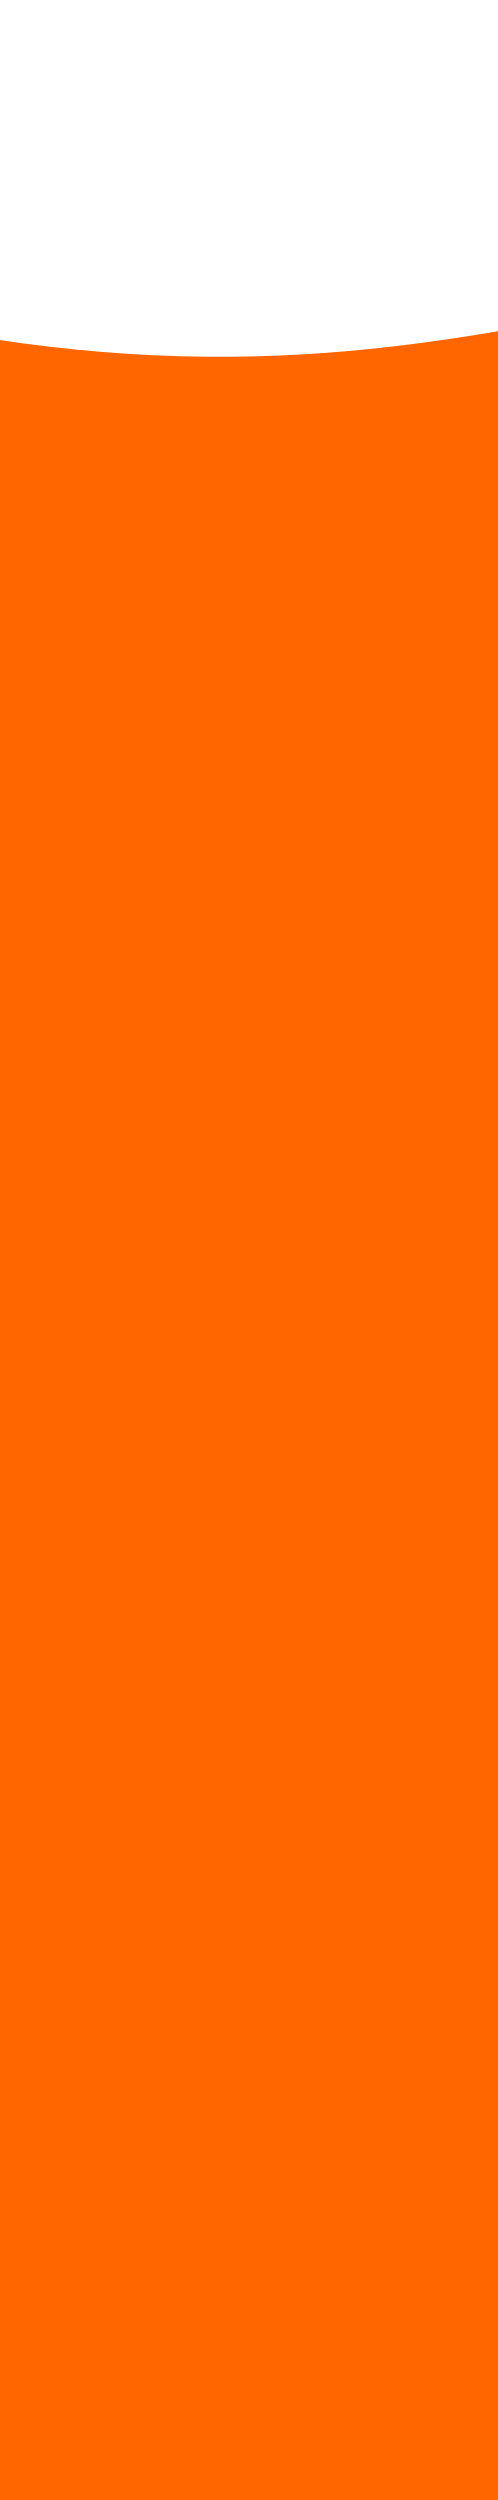
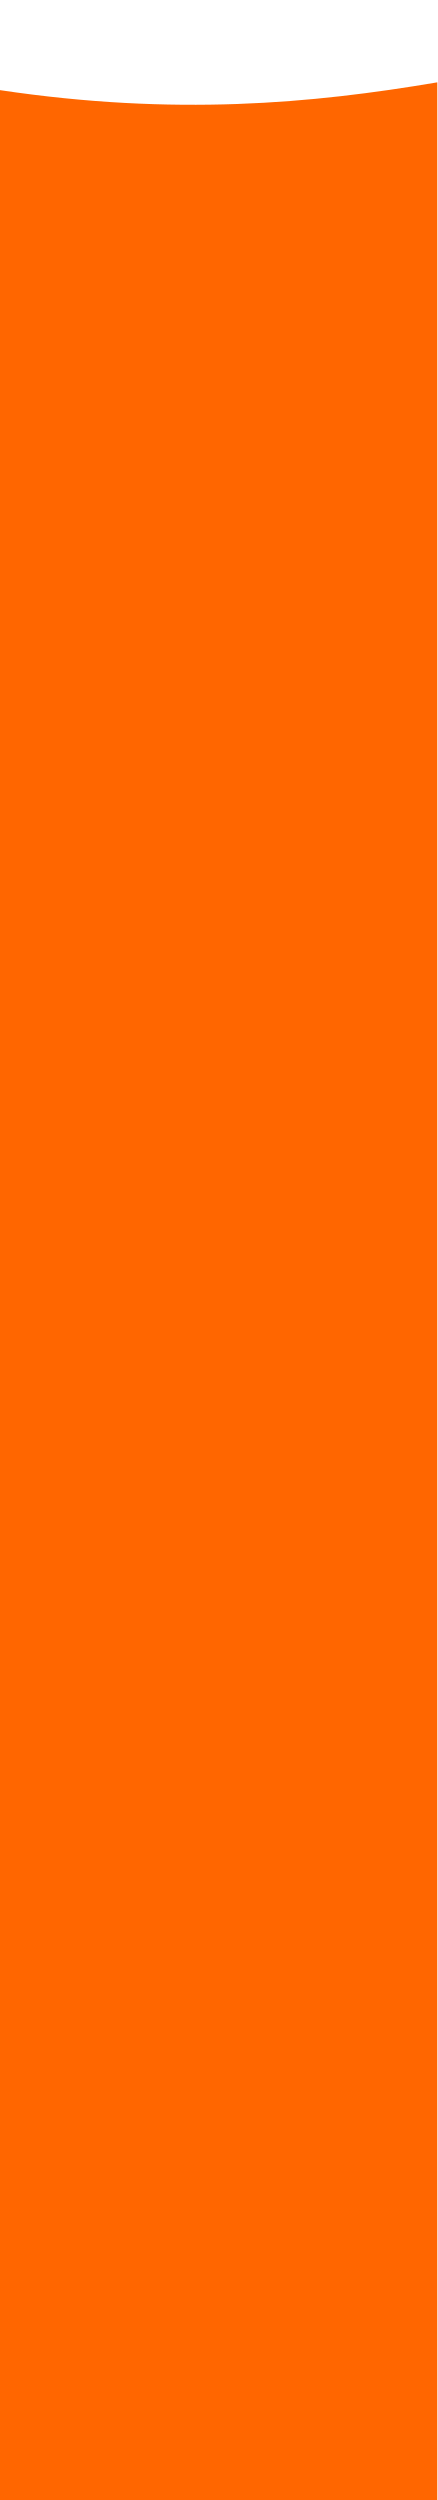
- <svg xmlns="http://www.w3.org/2000/svg" width="393" height="1973" viewBox="0 0 393 1973" fill="none">
-   <path d="M1997.8 1471.44C2143.23 1199.29 1822.28 815.396 1716.57 689.051C1635.14 591.451 1432.11 355.545 1069.88 248.854C590.051 107.2 427.655 368.839 -101.362 249.353C-520.704 154.611 -626.005 -56.395 -910.581 14.175C-1099.98 61.079 -1295.16 214.255 -1314.59 377.029C-1348.59 663.285 -827.489 881.308 -746.354 914.984C-374.701 1070.37 -484.362 894.076 -291.542 1188.49C-193.426 1350.3 -84.343 1600.41 -288.447 1739.7C-516.105 1895.03 -701.556 1750.6 -993.551 1895.26C-1235.68 2015.26 -1454.2 2286.19 -1403.56 2471C-1333.13 2728.08 -730.545 2858.47 -258.384 2706.4C230.342 2548.95 191.081 2214.44 754.457 1909.43C1378.1 1571.87 1846.88 1753.72 1997.8 1471.44Z" fill="#FF6600" />
+ <svg xmlns="http://www.w3.org/2000/svg" id="Layer_1" data-name="Layer 1" width="138.64mm" height="792.64mm" viewBox="0 0 393 2246.85">
+   <path d="M393,73.99c-112.74,19.12-235.91,30.44-393,7.01v2165.85h393V73.99Z" fill="#f60" />
</svg>
